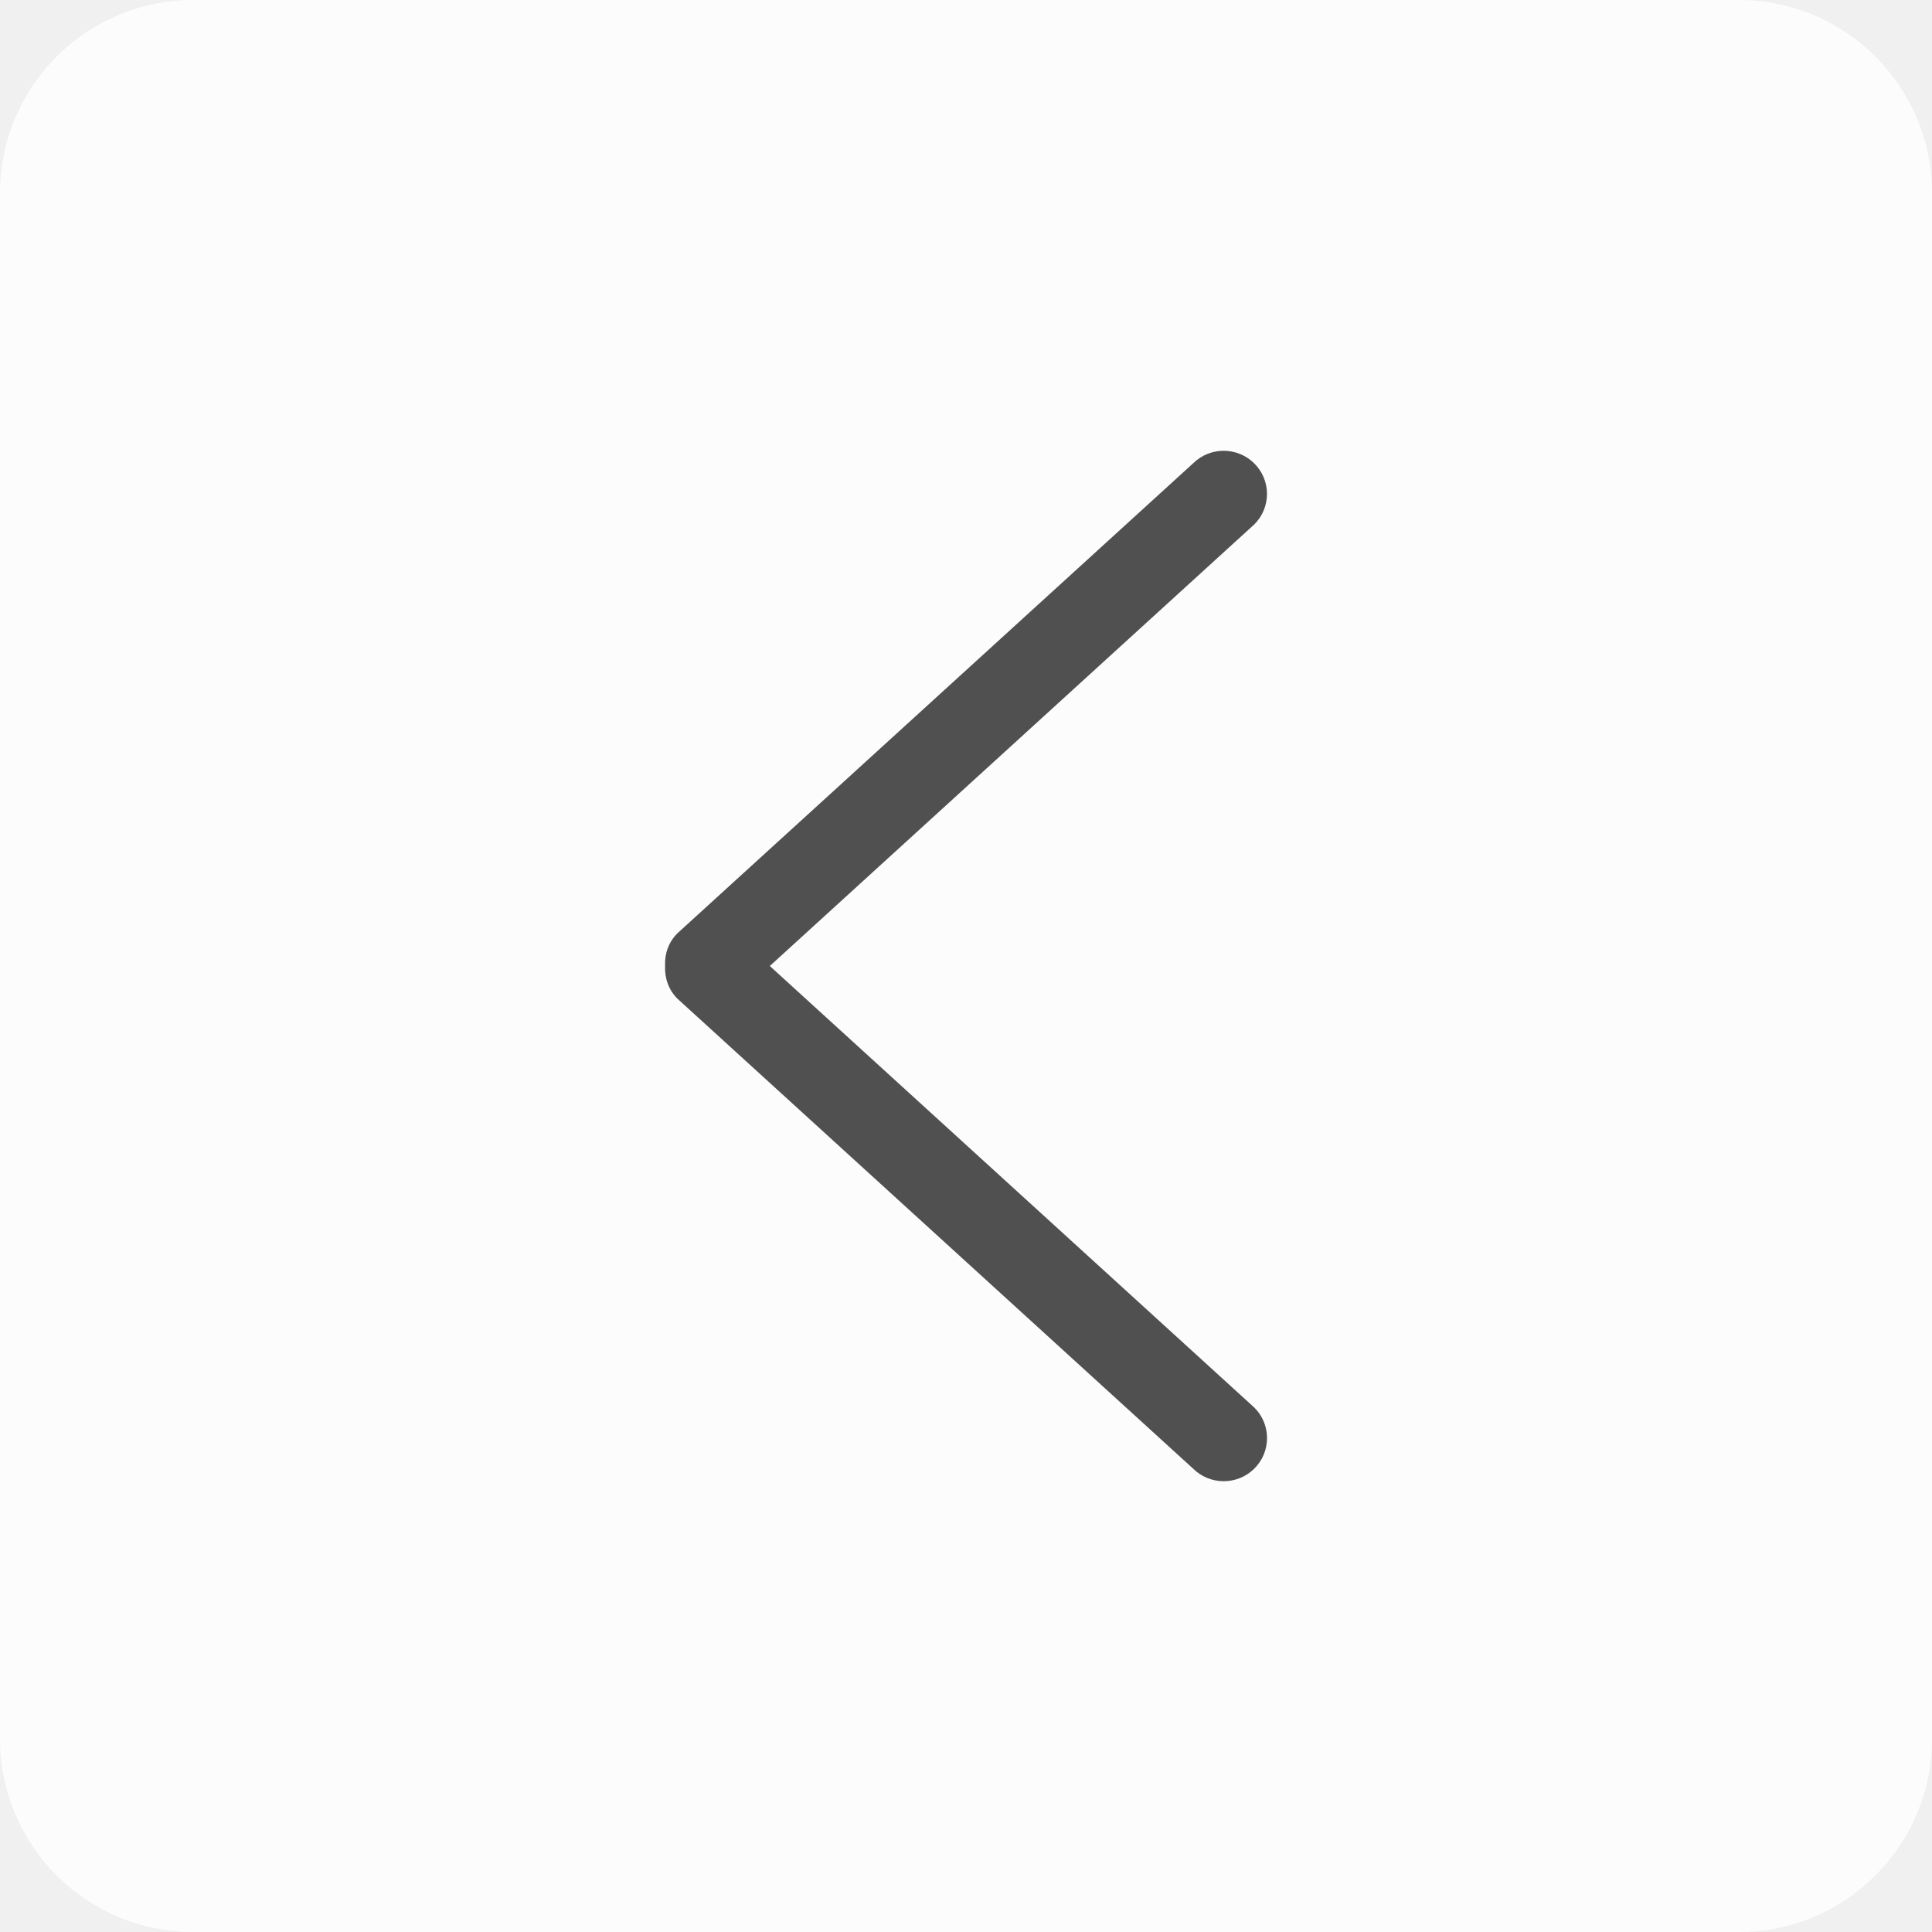
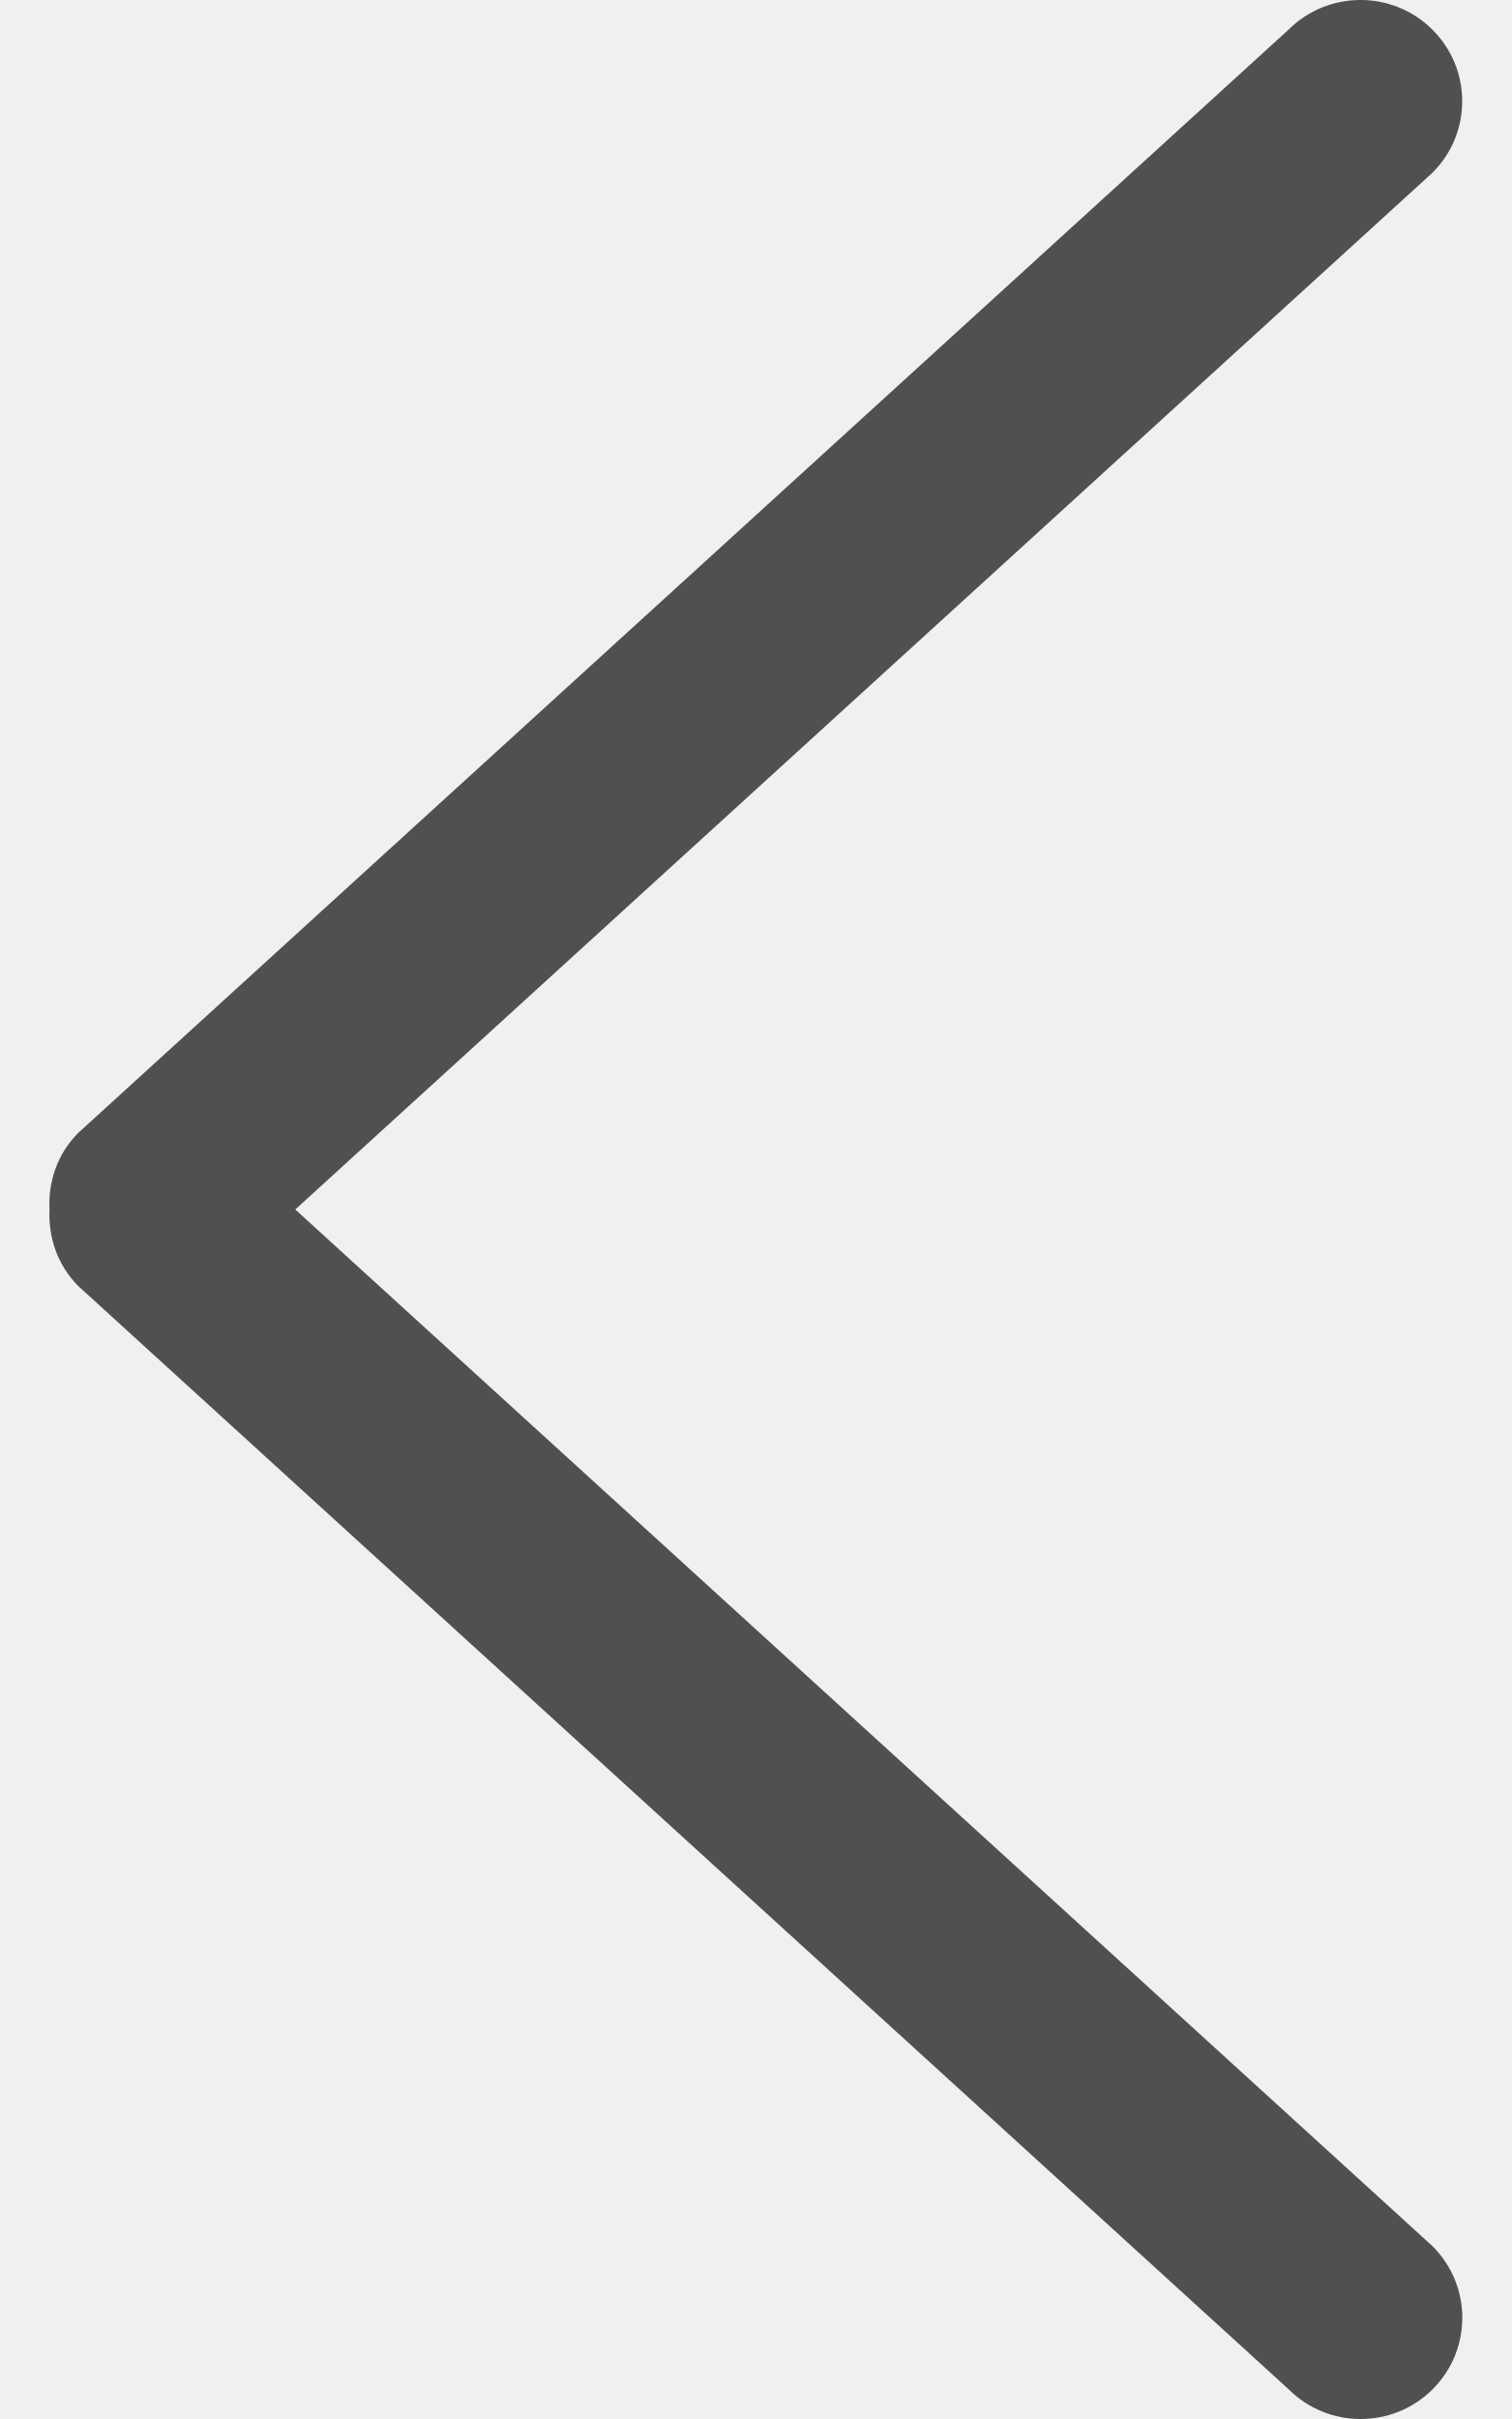
- <svg xmlns="http://www.w3.org/2000/svg" width="60" height="60" viewBox="0 0 60 60" fill="none">
-   <rect width="60" height="60" rx="6" fill="white" fill-opacity="0.8" />
-   <path d="M21.038 31.015L37.051 45.608C37.577 46.131 38.429 46.131 38.955 45.608C39.48 45.085 39.48 44.237 38.955 43.714L23.907 30L38.953 16.286C39.479 15.763 39.479 14.915 38.953 14.392C38.428 13.869 37.576 13.869 37.05 14.392L21.037 28.985C20.757 29.264 20.637 29.633 20.655 29.999C20.638 30.365 20.758 30.735 21.038 31.015Z" fill="#505050" />
+ <svg xmlns="http://www.w3.org/2000/svg" width="20" height="32" viewBox="0 0 20 32" fill="none">
+   <path d="M1.038 17.015L17.052 31.608C17.577 32.131 18.429 32.131 18.955 31.608C19.48 31.085 19.48 30.237 18.955 29.714L3.907 16L18.953 2.286C19.479 1.763 19.479 0.915 18.953 0.392C18.428 -0.131 17.576 -0.131 17.05 0.392L1.037 14.985C0.757 15.264 0.637 15.633 0.655 15.999C0.638 16.365 0.758 16.735 1.038 17.015Z" fill="#505050" />
</svg>
